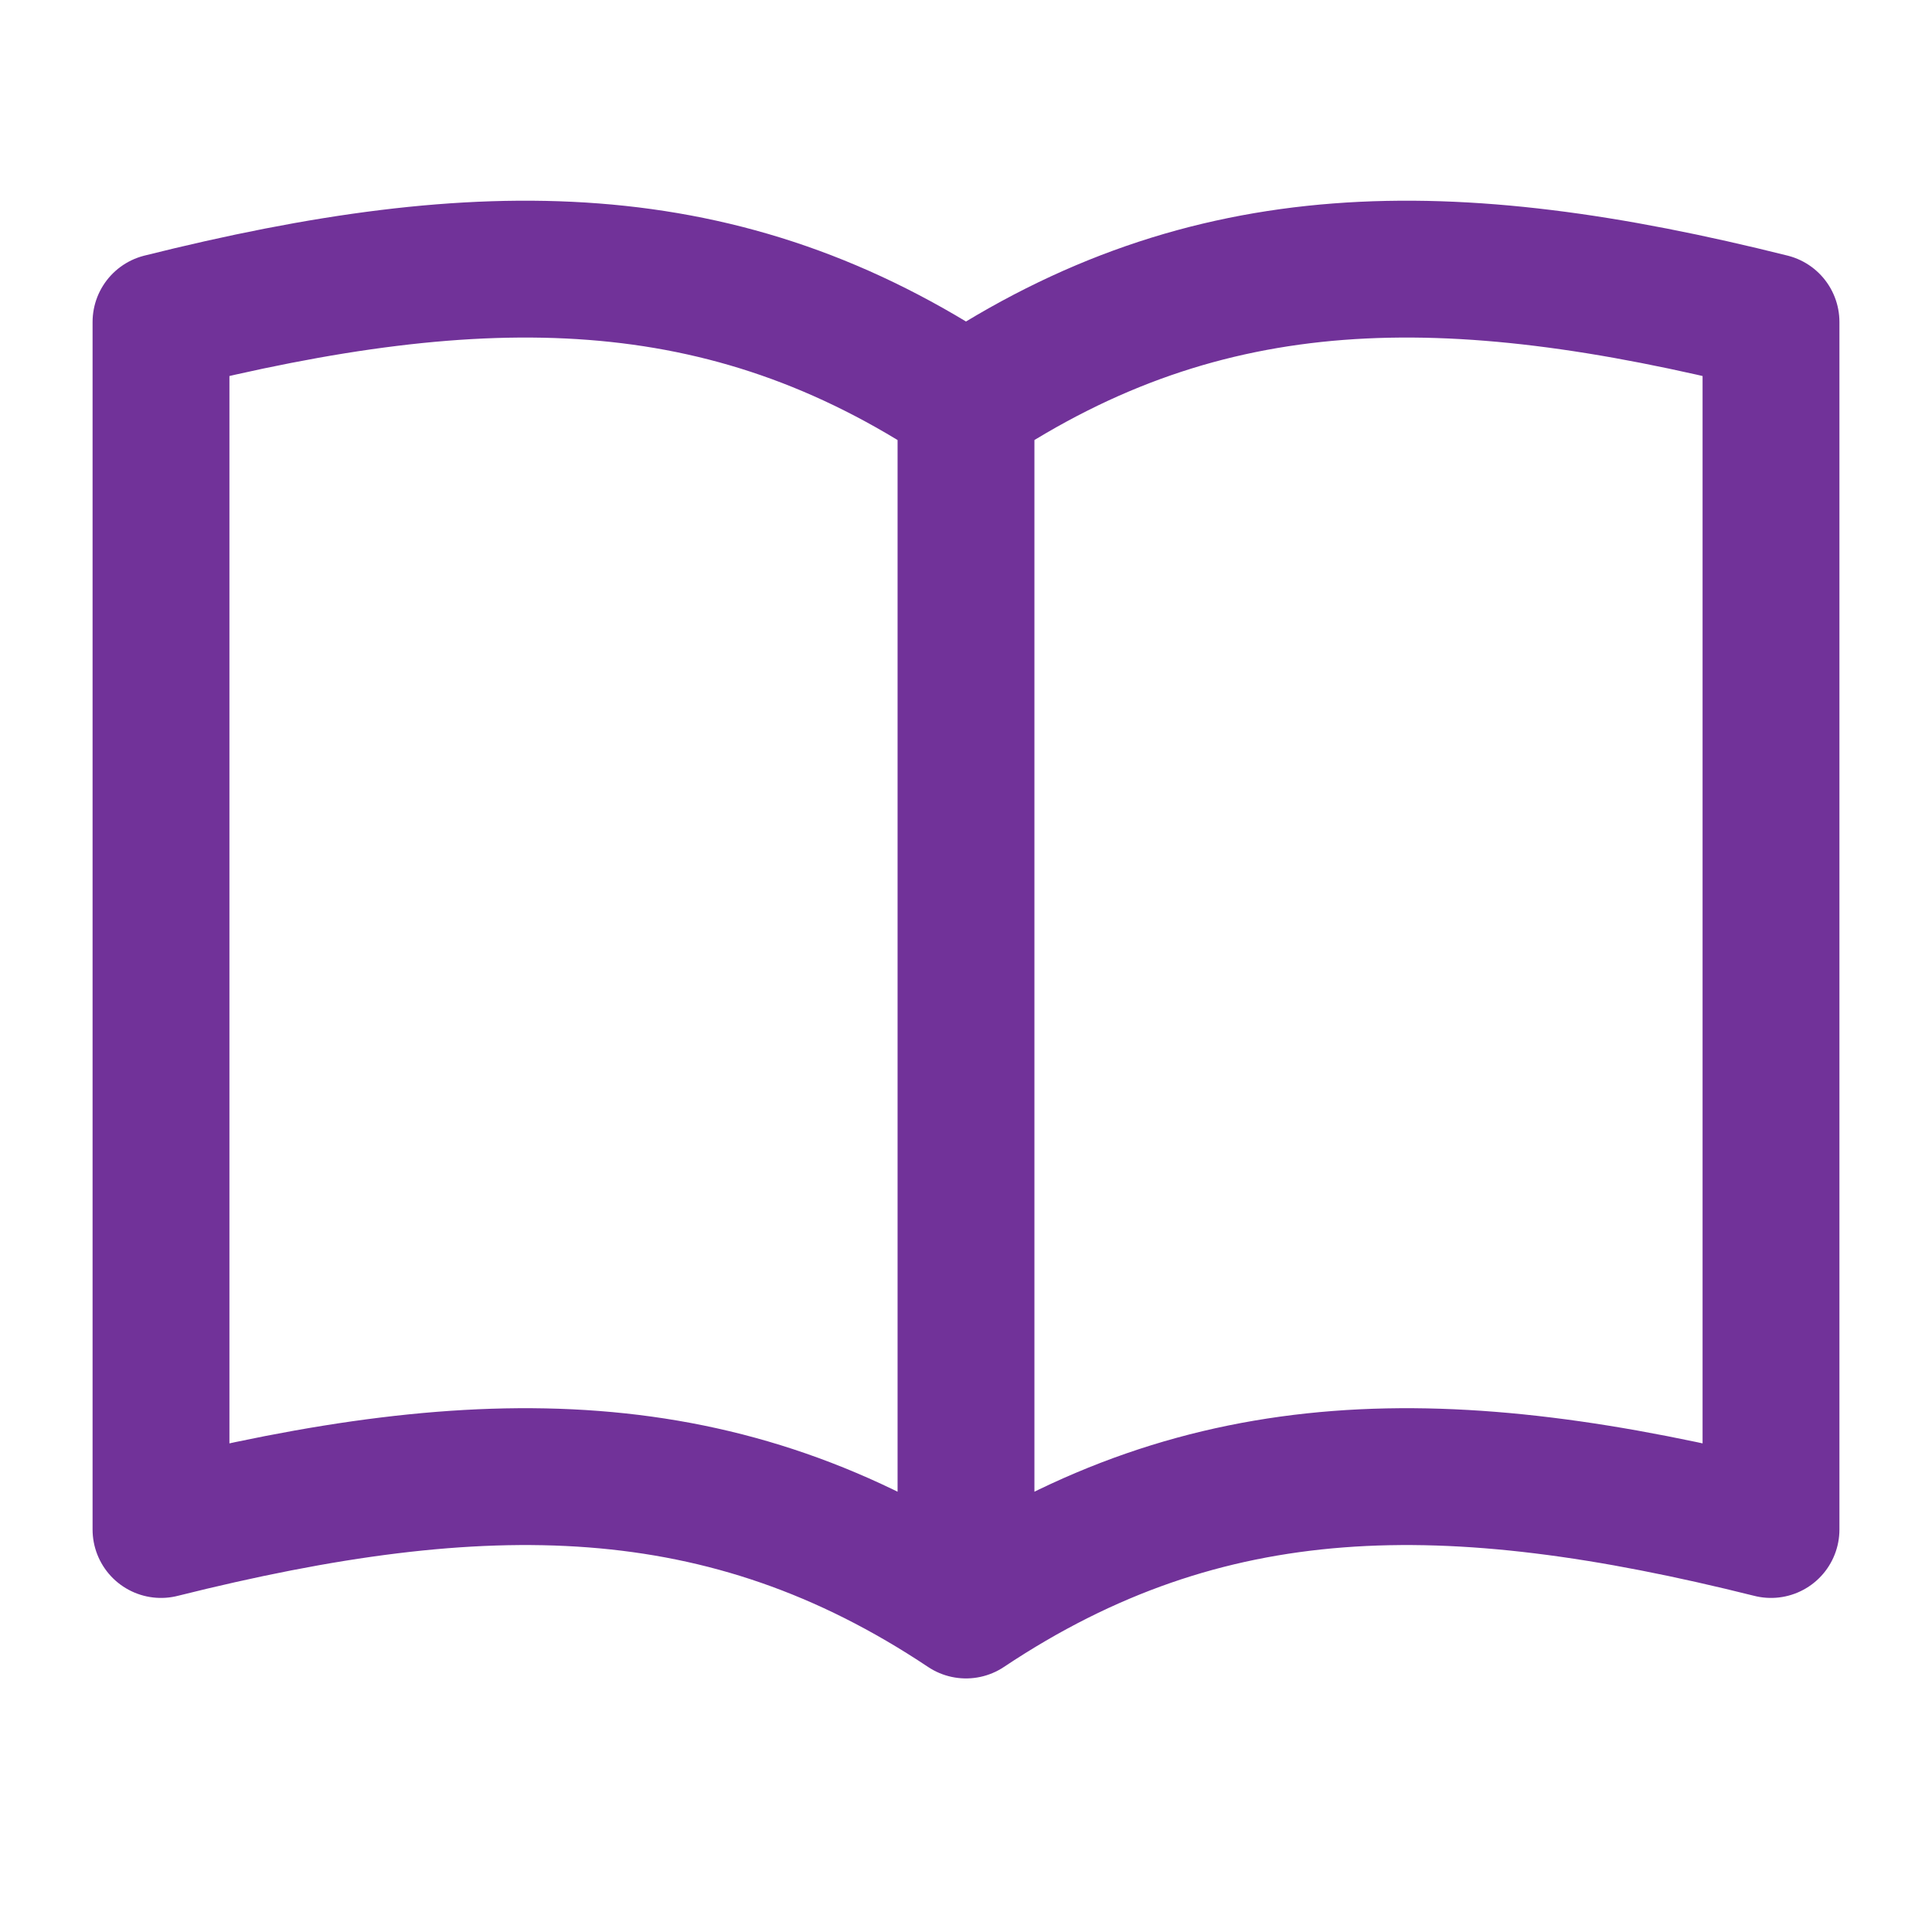
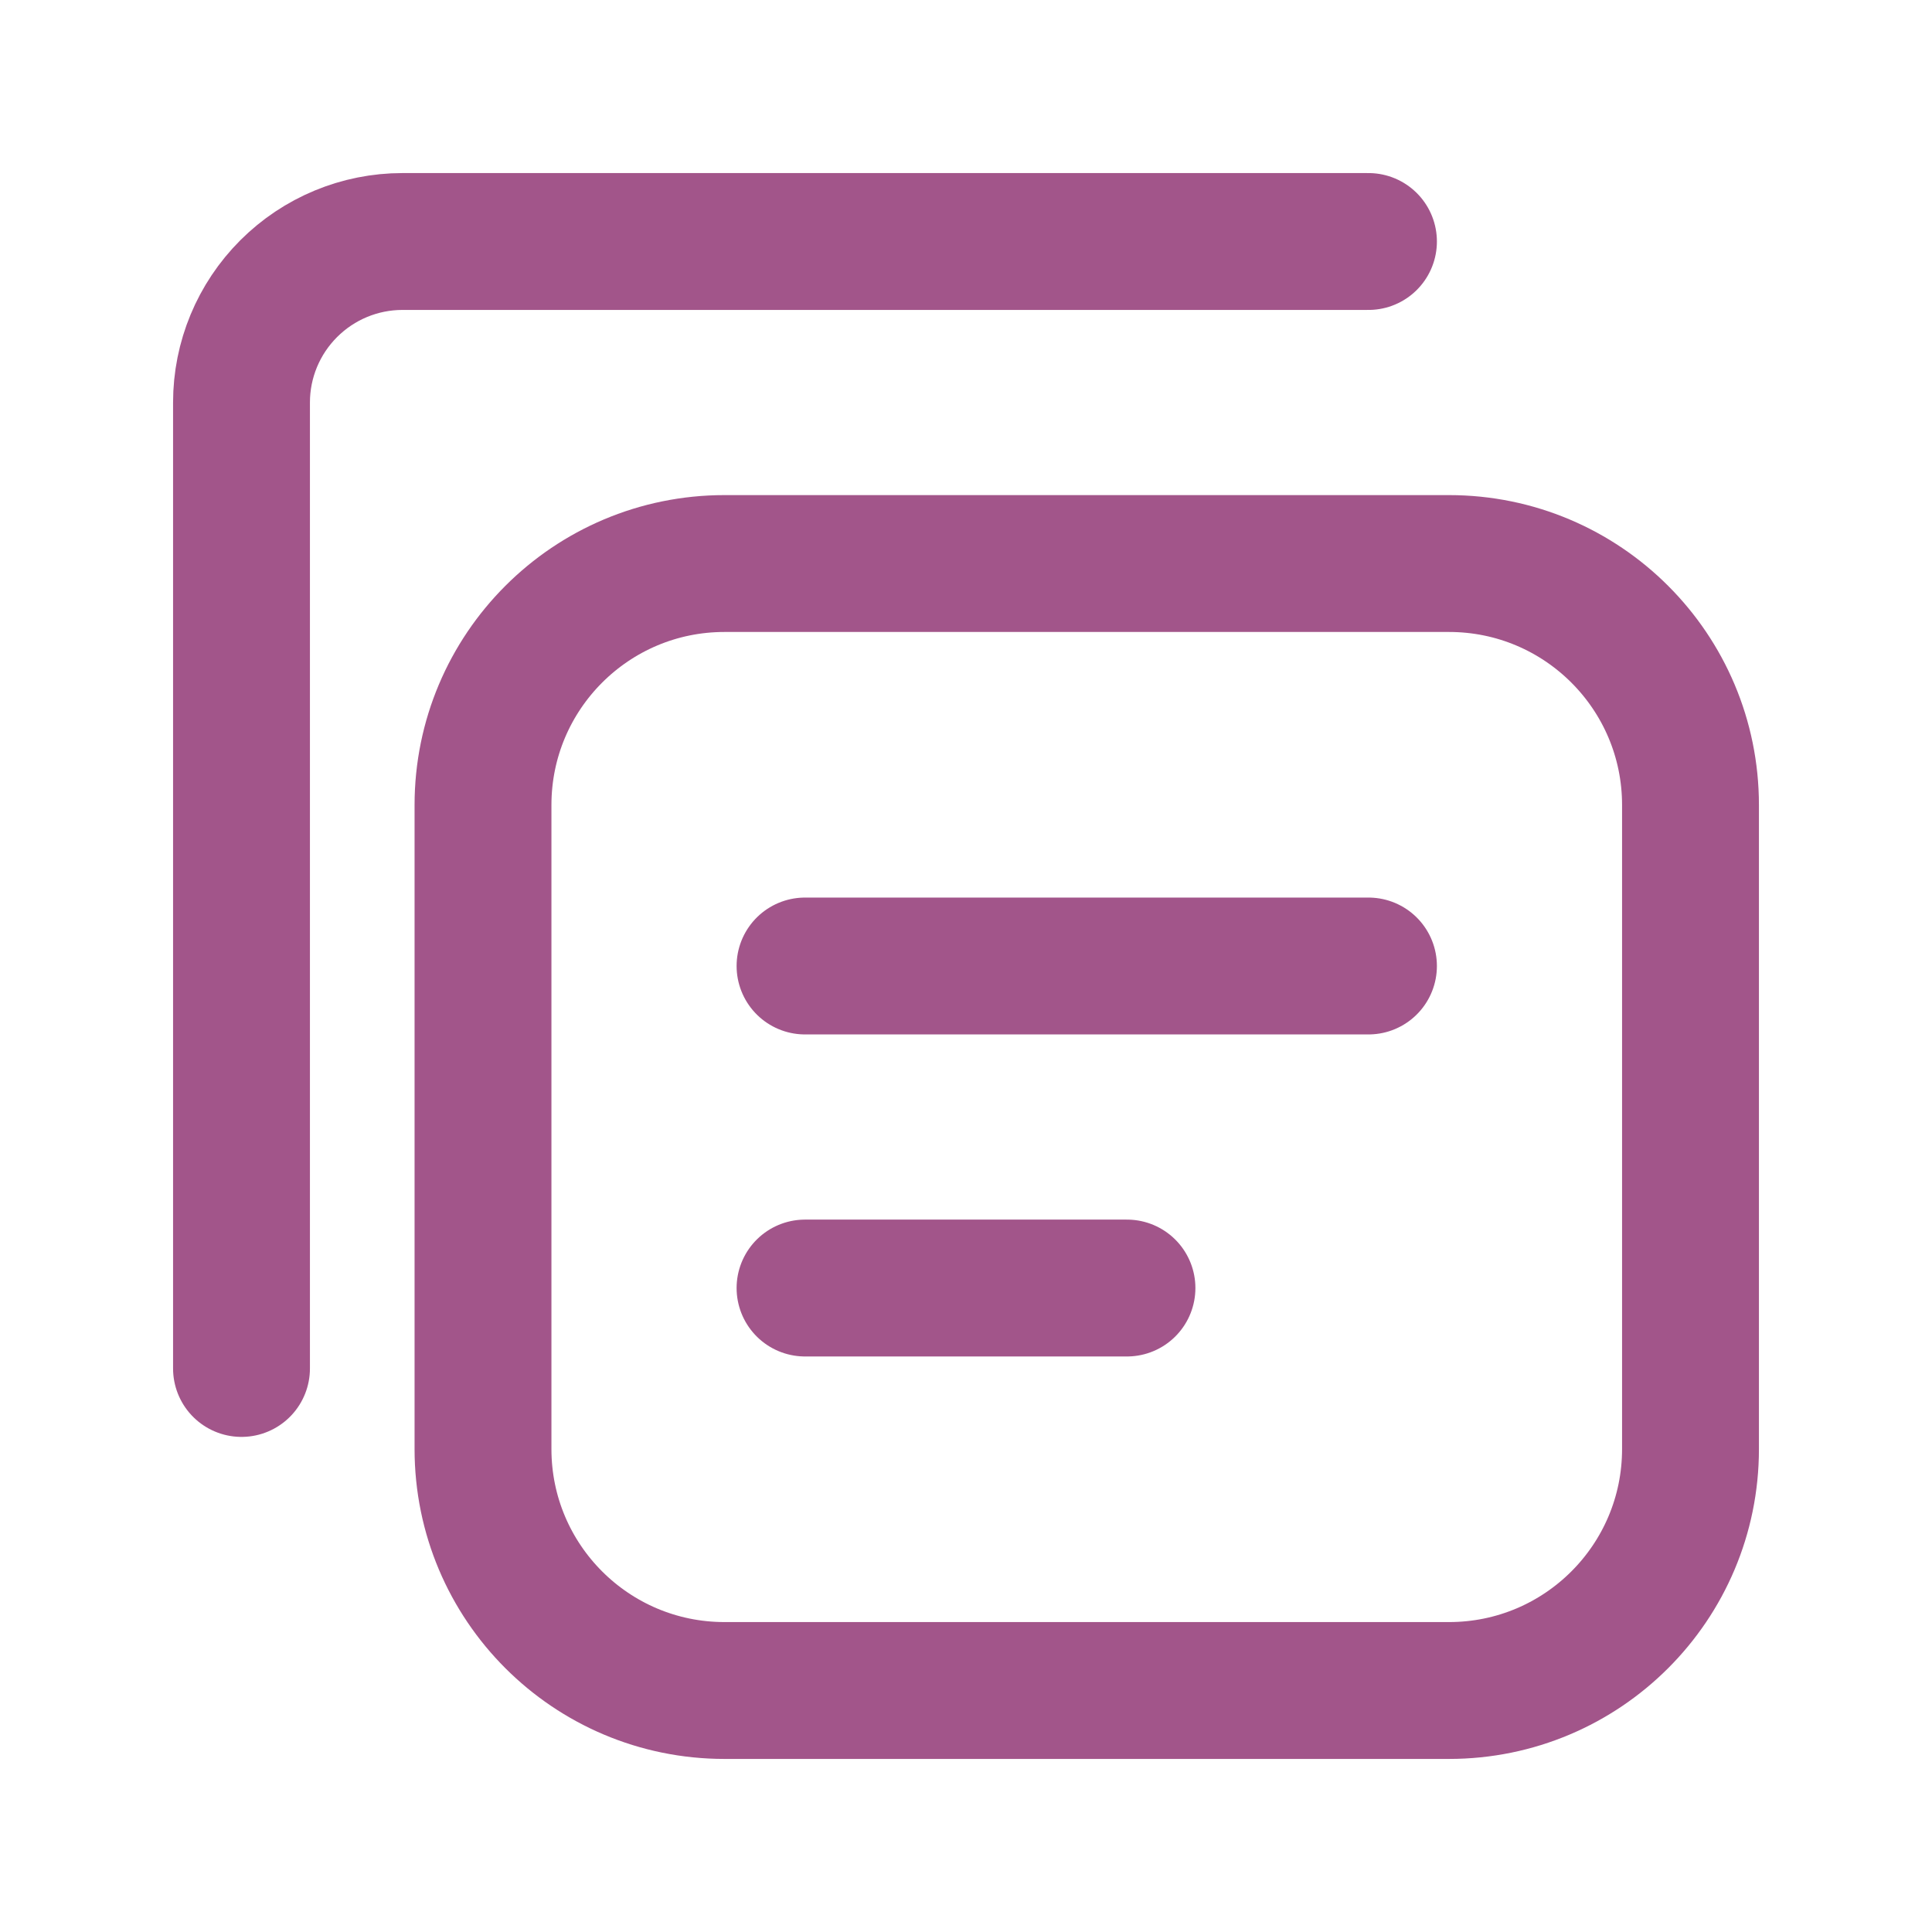
- <svg xmlns="http://www.w3.org/2000/svg" preserveAspectRatio="none" overflow="visible" style="display: block;" width="12" height="12" viewBox="0 0 12 12" fill="none">
+ <svg xmlns="http://www.w3.org/2000/svg" preserveAspectRatio="none" overflow="visible" style="display: block;" width="19" height="19" viewBox="0 0 19 19" fill="none">
  <g id="svg">
-     <path id="Vector" d="M6 10C7.5 9 9 9 11 9.5V2C9 1.5 7.5 1.5 6 2.5C4.5 1.5 3 1.5 1 2V9.5C3 9 4.5 9 6 10ZM6 2.5V10" stroke-width="0.85" stroke-linecap="round" stroke-linejoin="round" stroke="#713299" />
+     <path id="Vector" d="M7.125 5.542H14.25C15.562 5.542 16.625 6.605 16.625 7.917V14.25C16.625 15.562 15.562 16.625 14.25 16.625H7.125C5.813 16.625 4.75 15.562 4.75 14.25V7.917C4.75 6.605 5.813 5.542 7.125 5.542Z" stroke-width="1.346" stroke-linecap="round" stroke-linejoin="round" stroke="#A2558A" />
+     <path id="Vector_2" d="M13.458 2.375H3.958C3.538 2.375 3.136 2.542 2.839 2.839C2.542 3.136 2.375 3.538 2.375 3.958V13.458M7.917 9.5H13.458M7.917 12.667H11.083" stroke-width="1.346" stroke-linecap="round" stroke-linejoin="round" stroke="#A2558A" />
  </g>
</svg>
